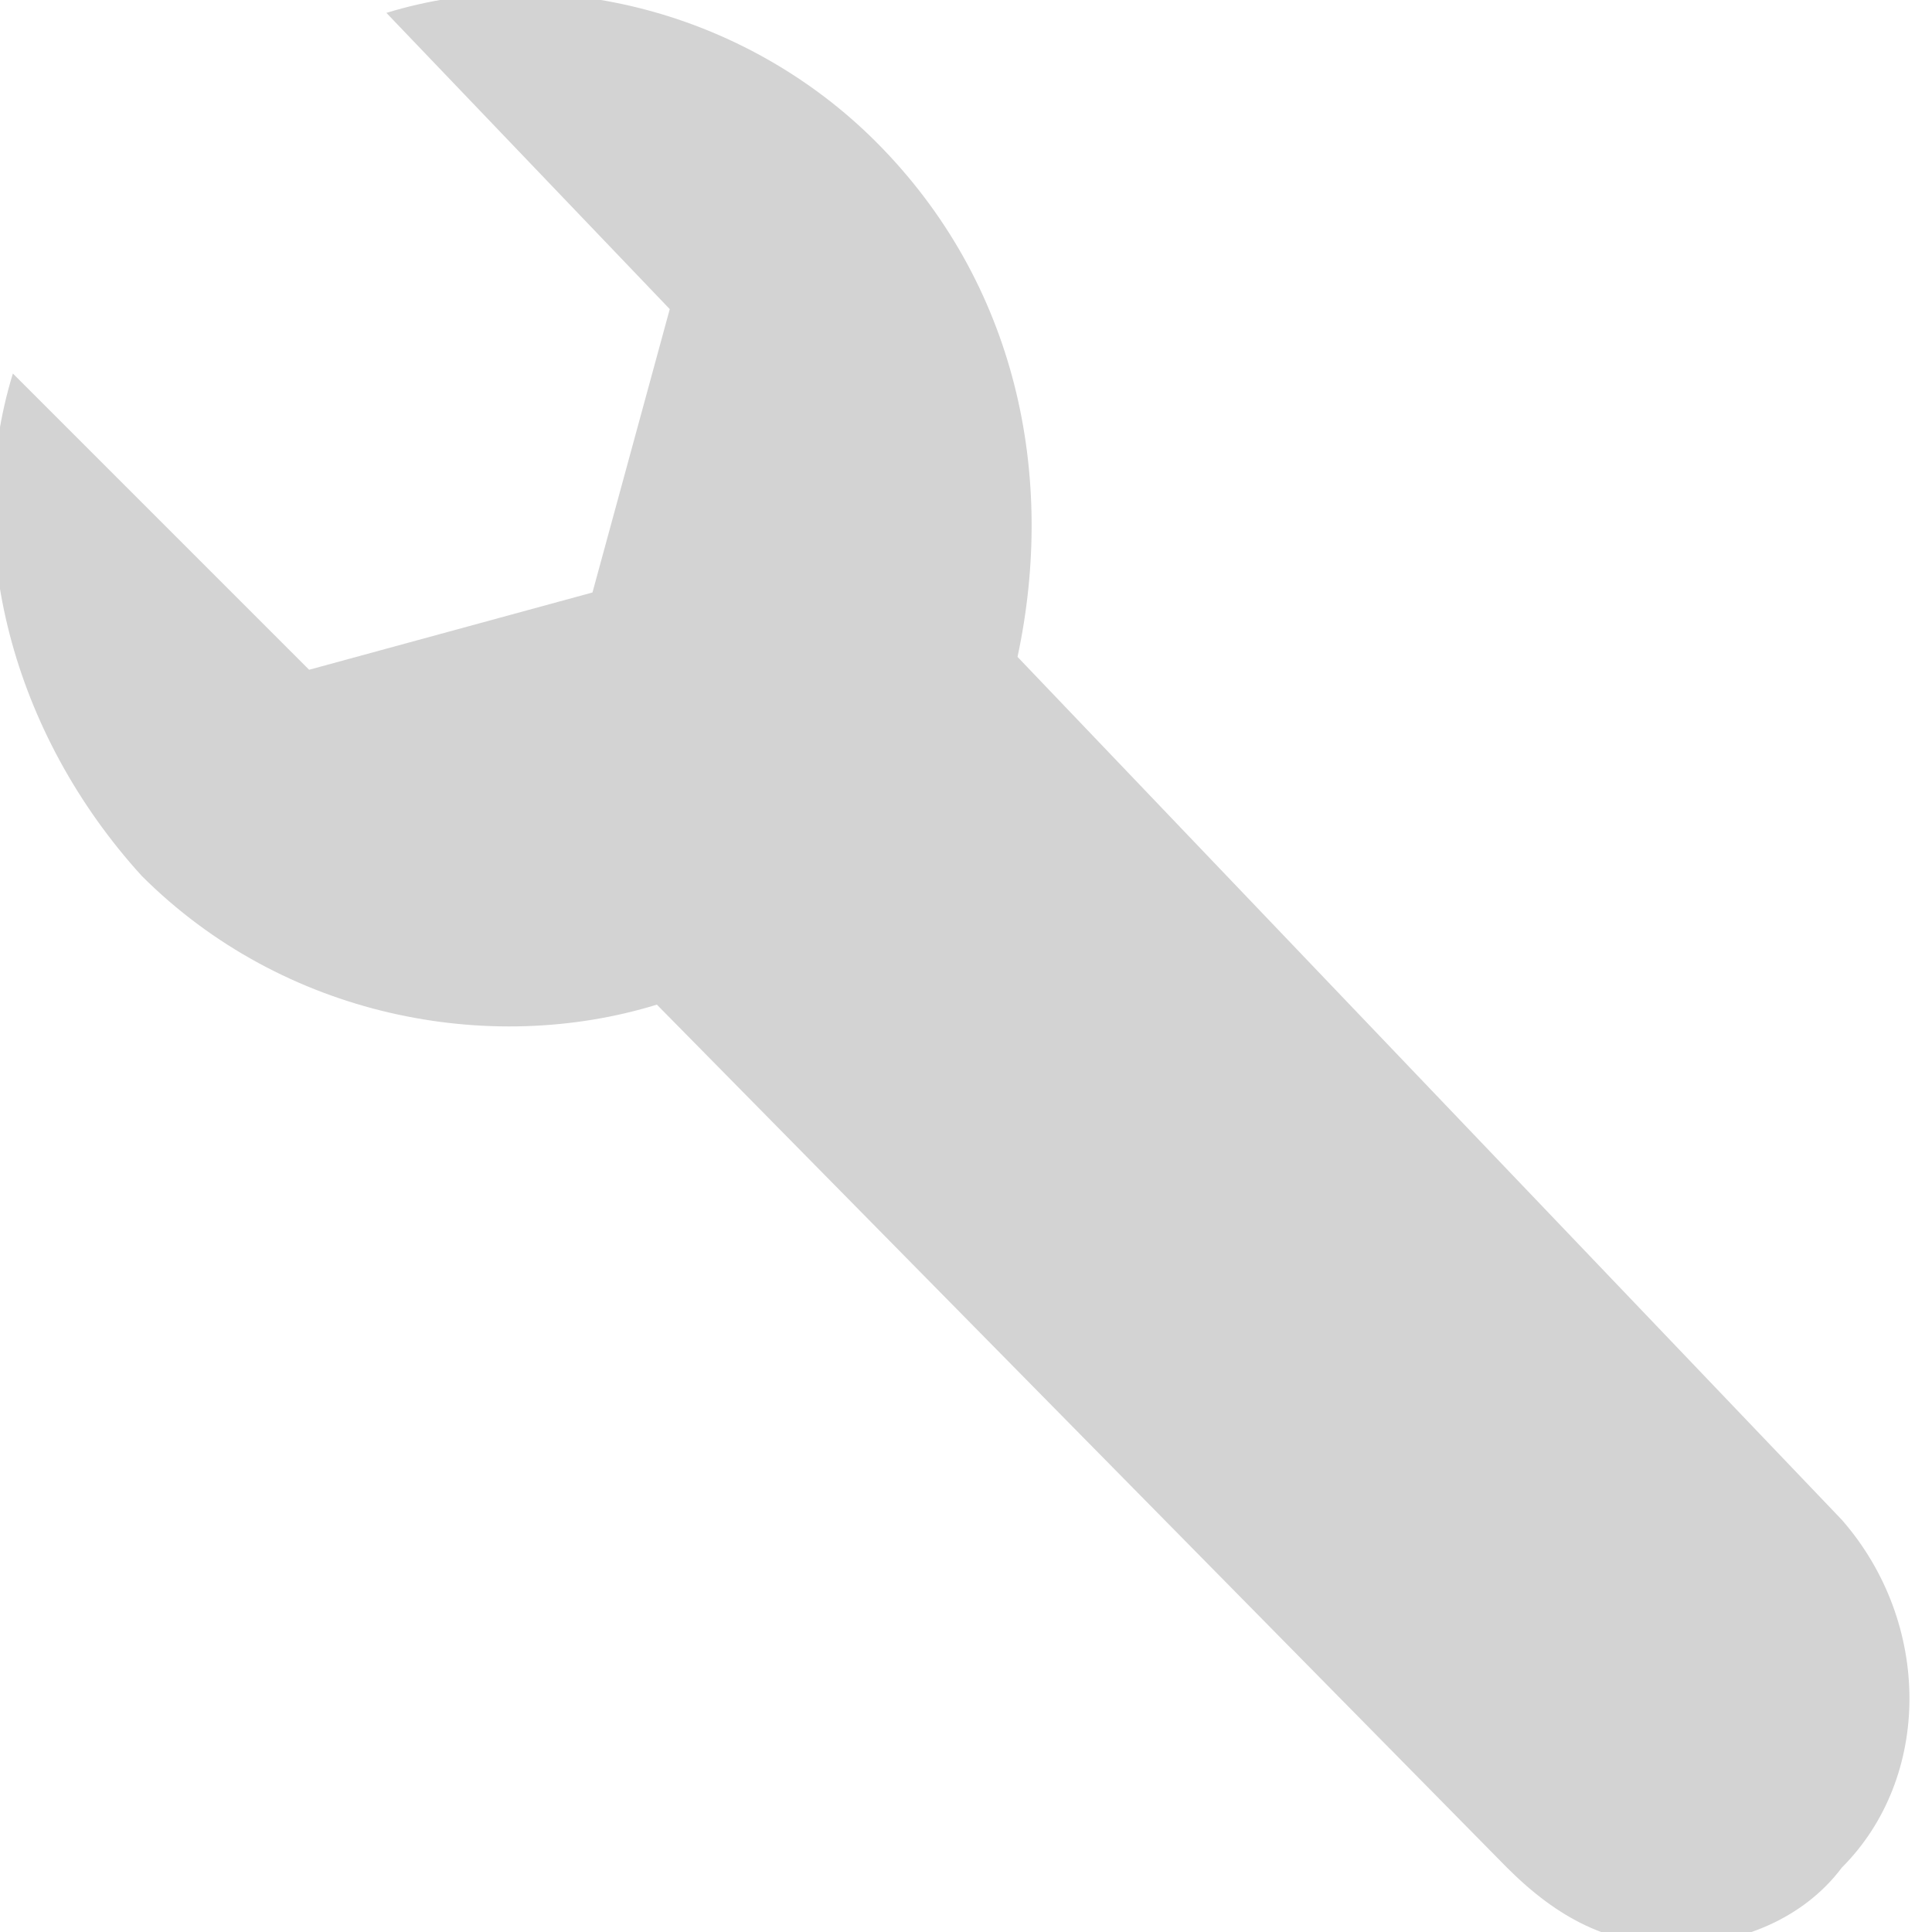
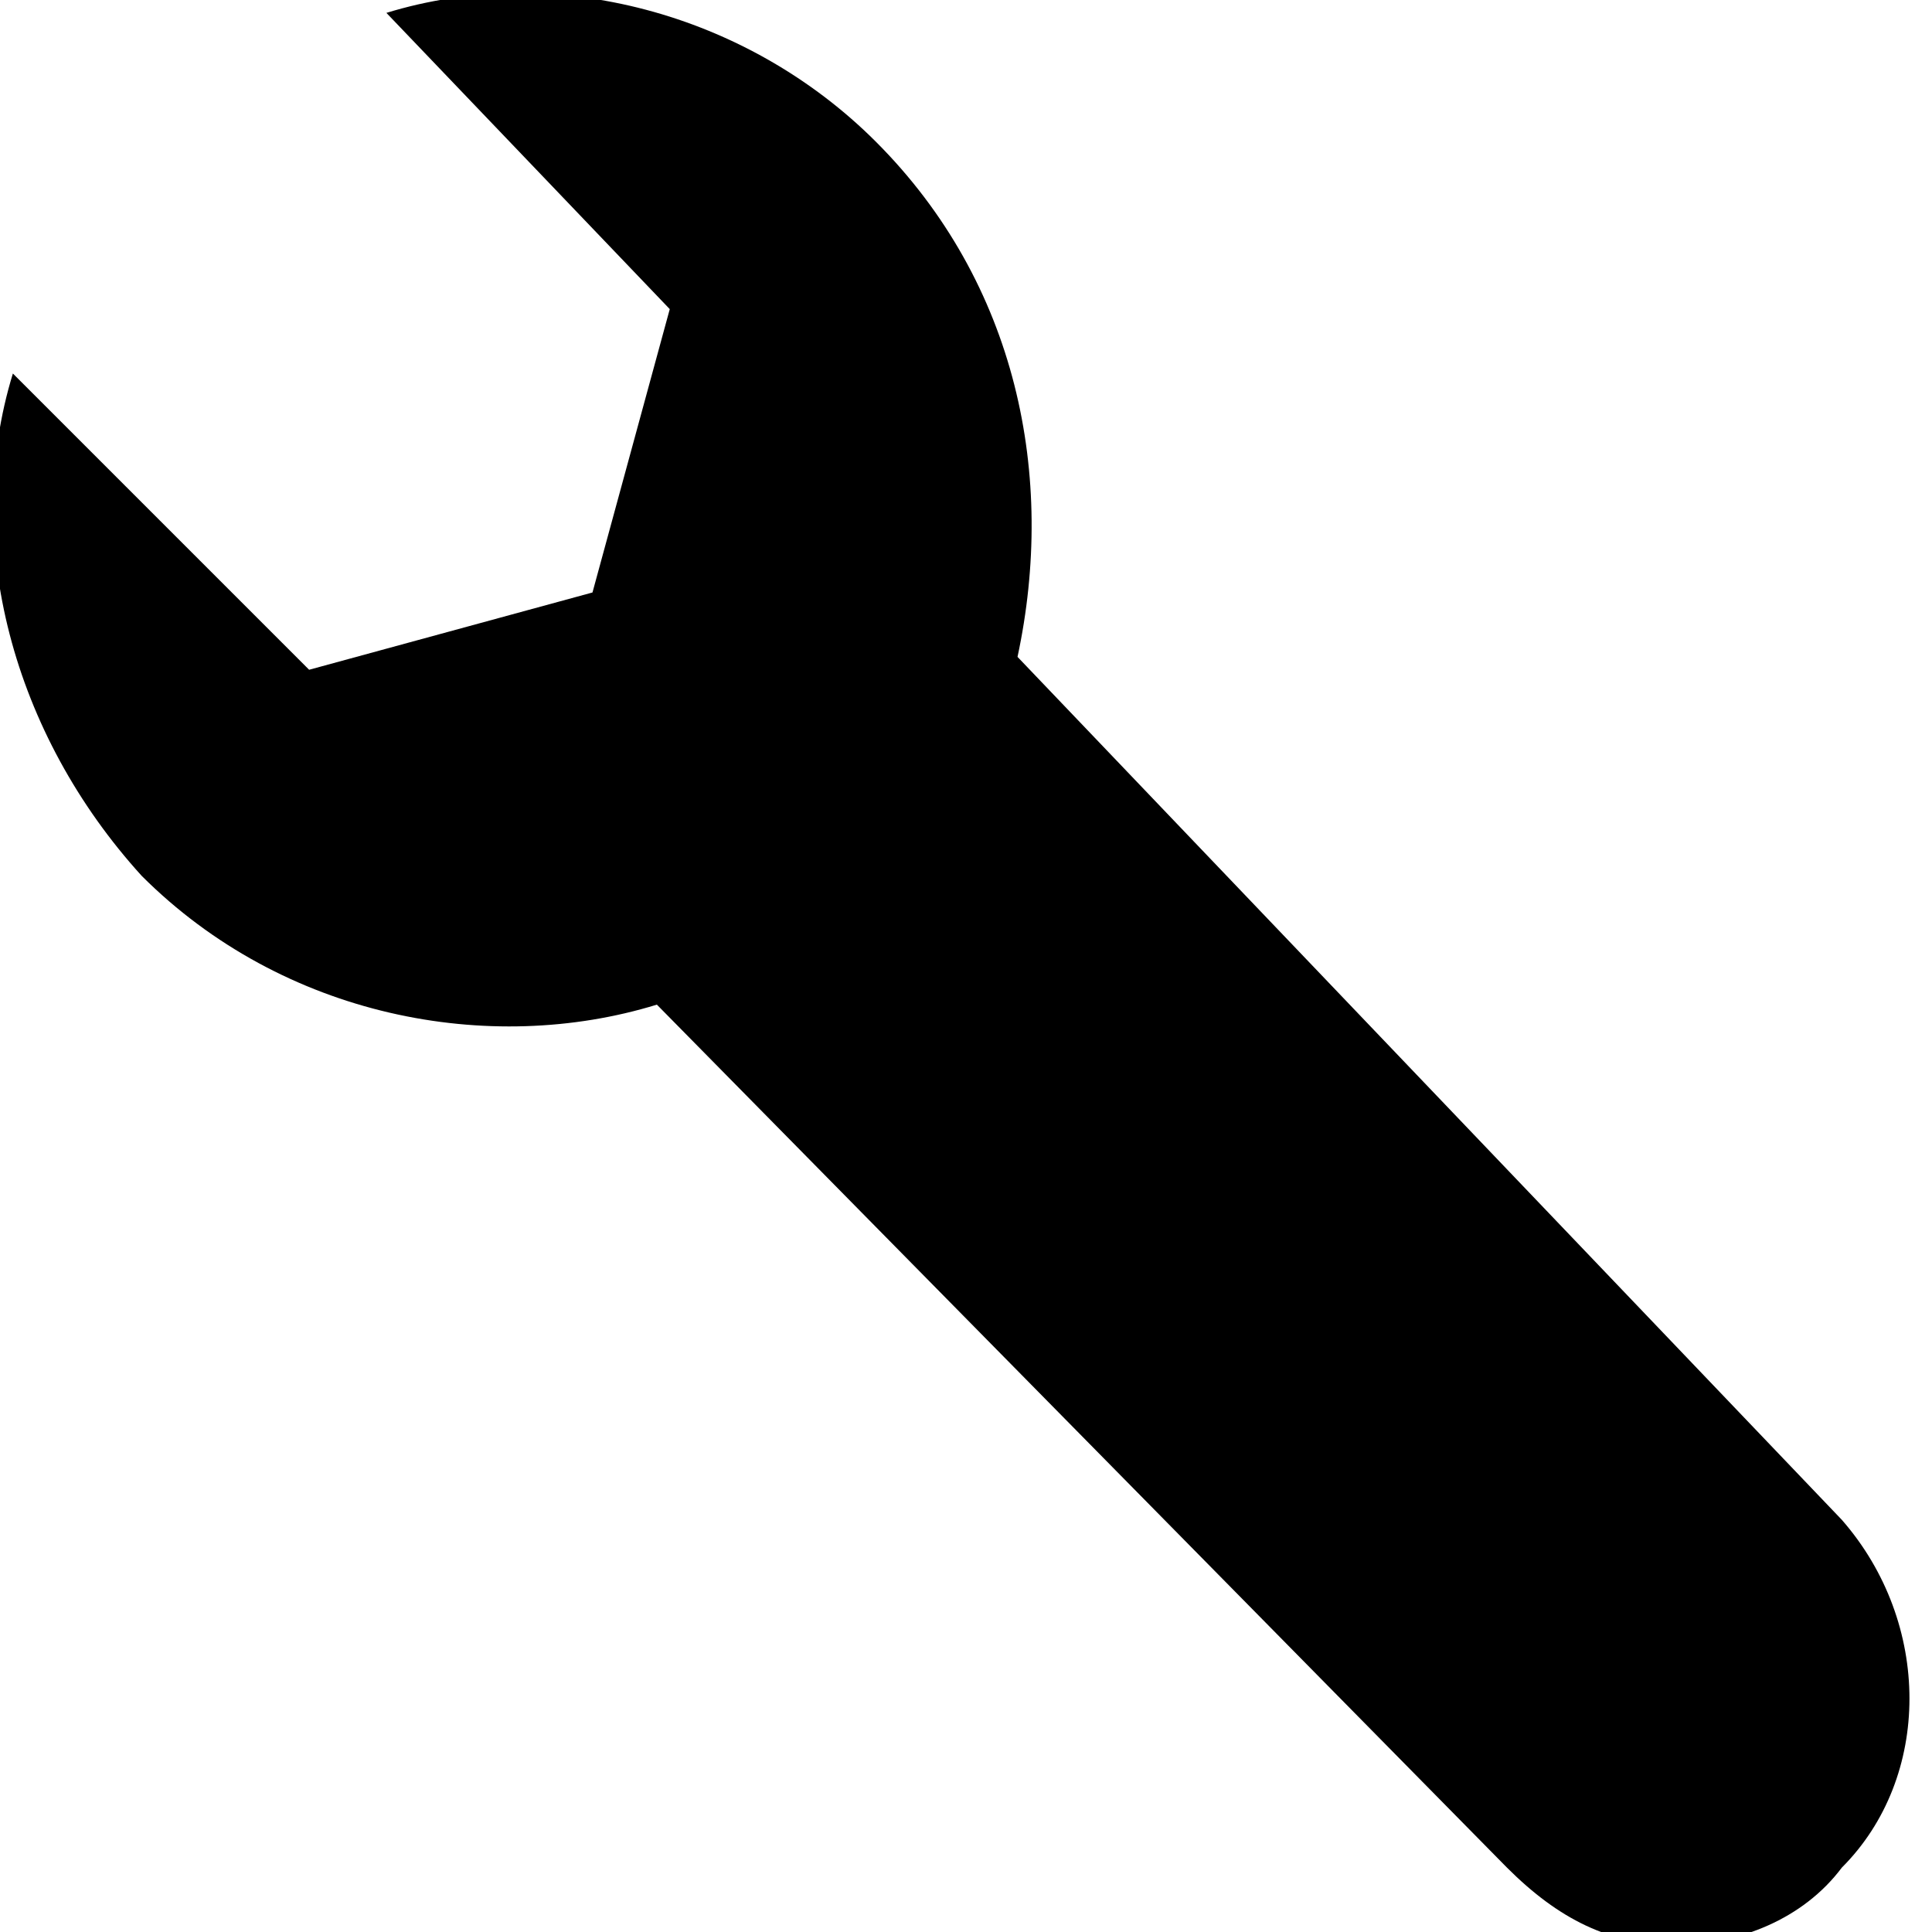
<svg xmlns="http://www.w3.org/2000/svg" id="Layer_1" viewBox="0 0 15 15">
-   <style>.st0{fill:#D3D3D3;}</style>
-   <path class="st0" d="M7.9 5.1c.3-1.4 0-2.9-1.1-4-1-1-2.5-1.4-3.8-1l2.2 2.3-.6 2.2-2.2.6L.1 2.9c-.4 1.3 0 2.8 1 3.9 1.1 1.1 2.7 1.4 4 1l6.6 6.7c.4.4.8.6 1.3.6s1-.2 1.3-.6c.7-.7.7-1.9 0-2.7L7.9 5.1z" />
+   <path d="M7.9 5.1c.3-1.4 0-2.9-1.1-4-1-1-2.5-1.4-3.8-1l2.2 2.3-.6 2.2-2.2.6L.1 2.9c-.4 1.3 0 2.8 1 3.9 1.1 1.1 2.7 1.4 4 1l6.6 6.7c.4.4.8.6 1.3.6s1-.2 1.3-.6c.7-.7.7-1.9 0-2.7L7.9 5.1z" />
</svg>
